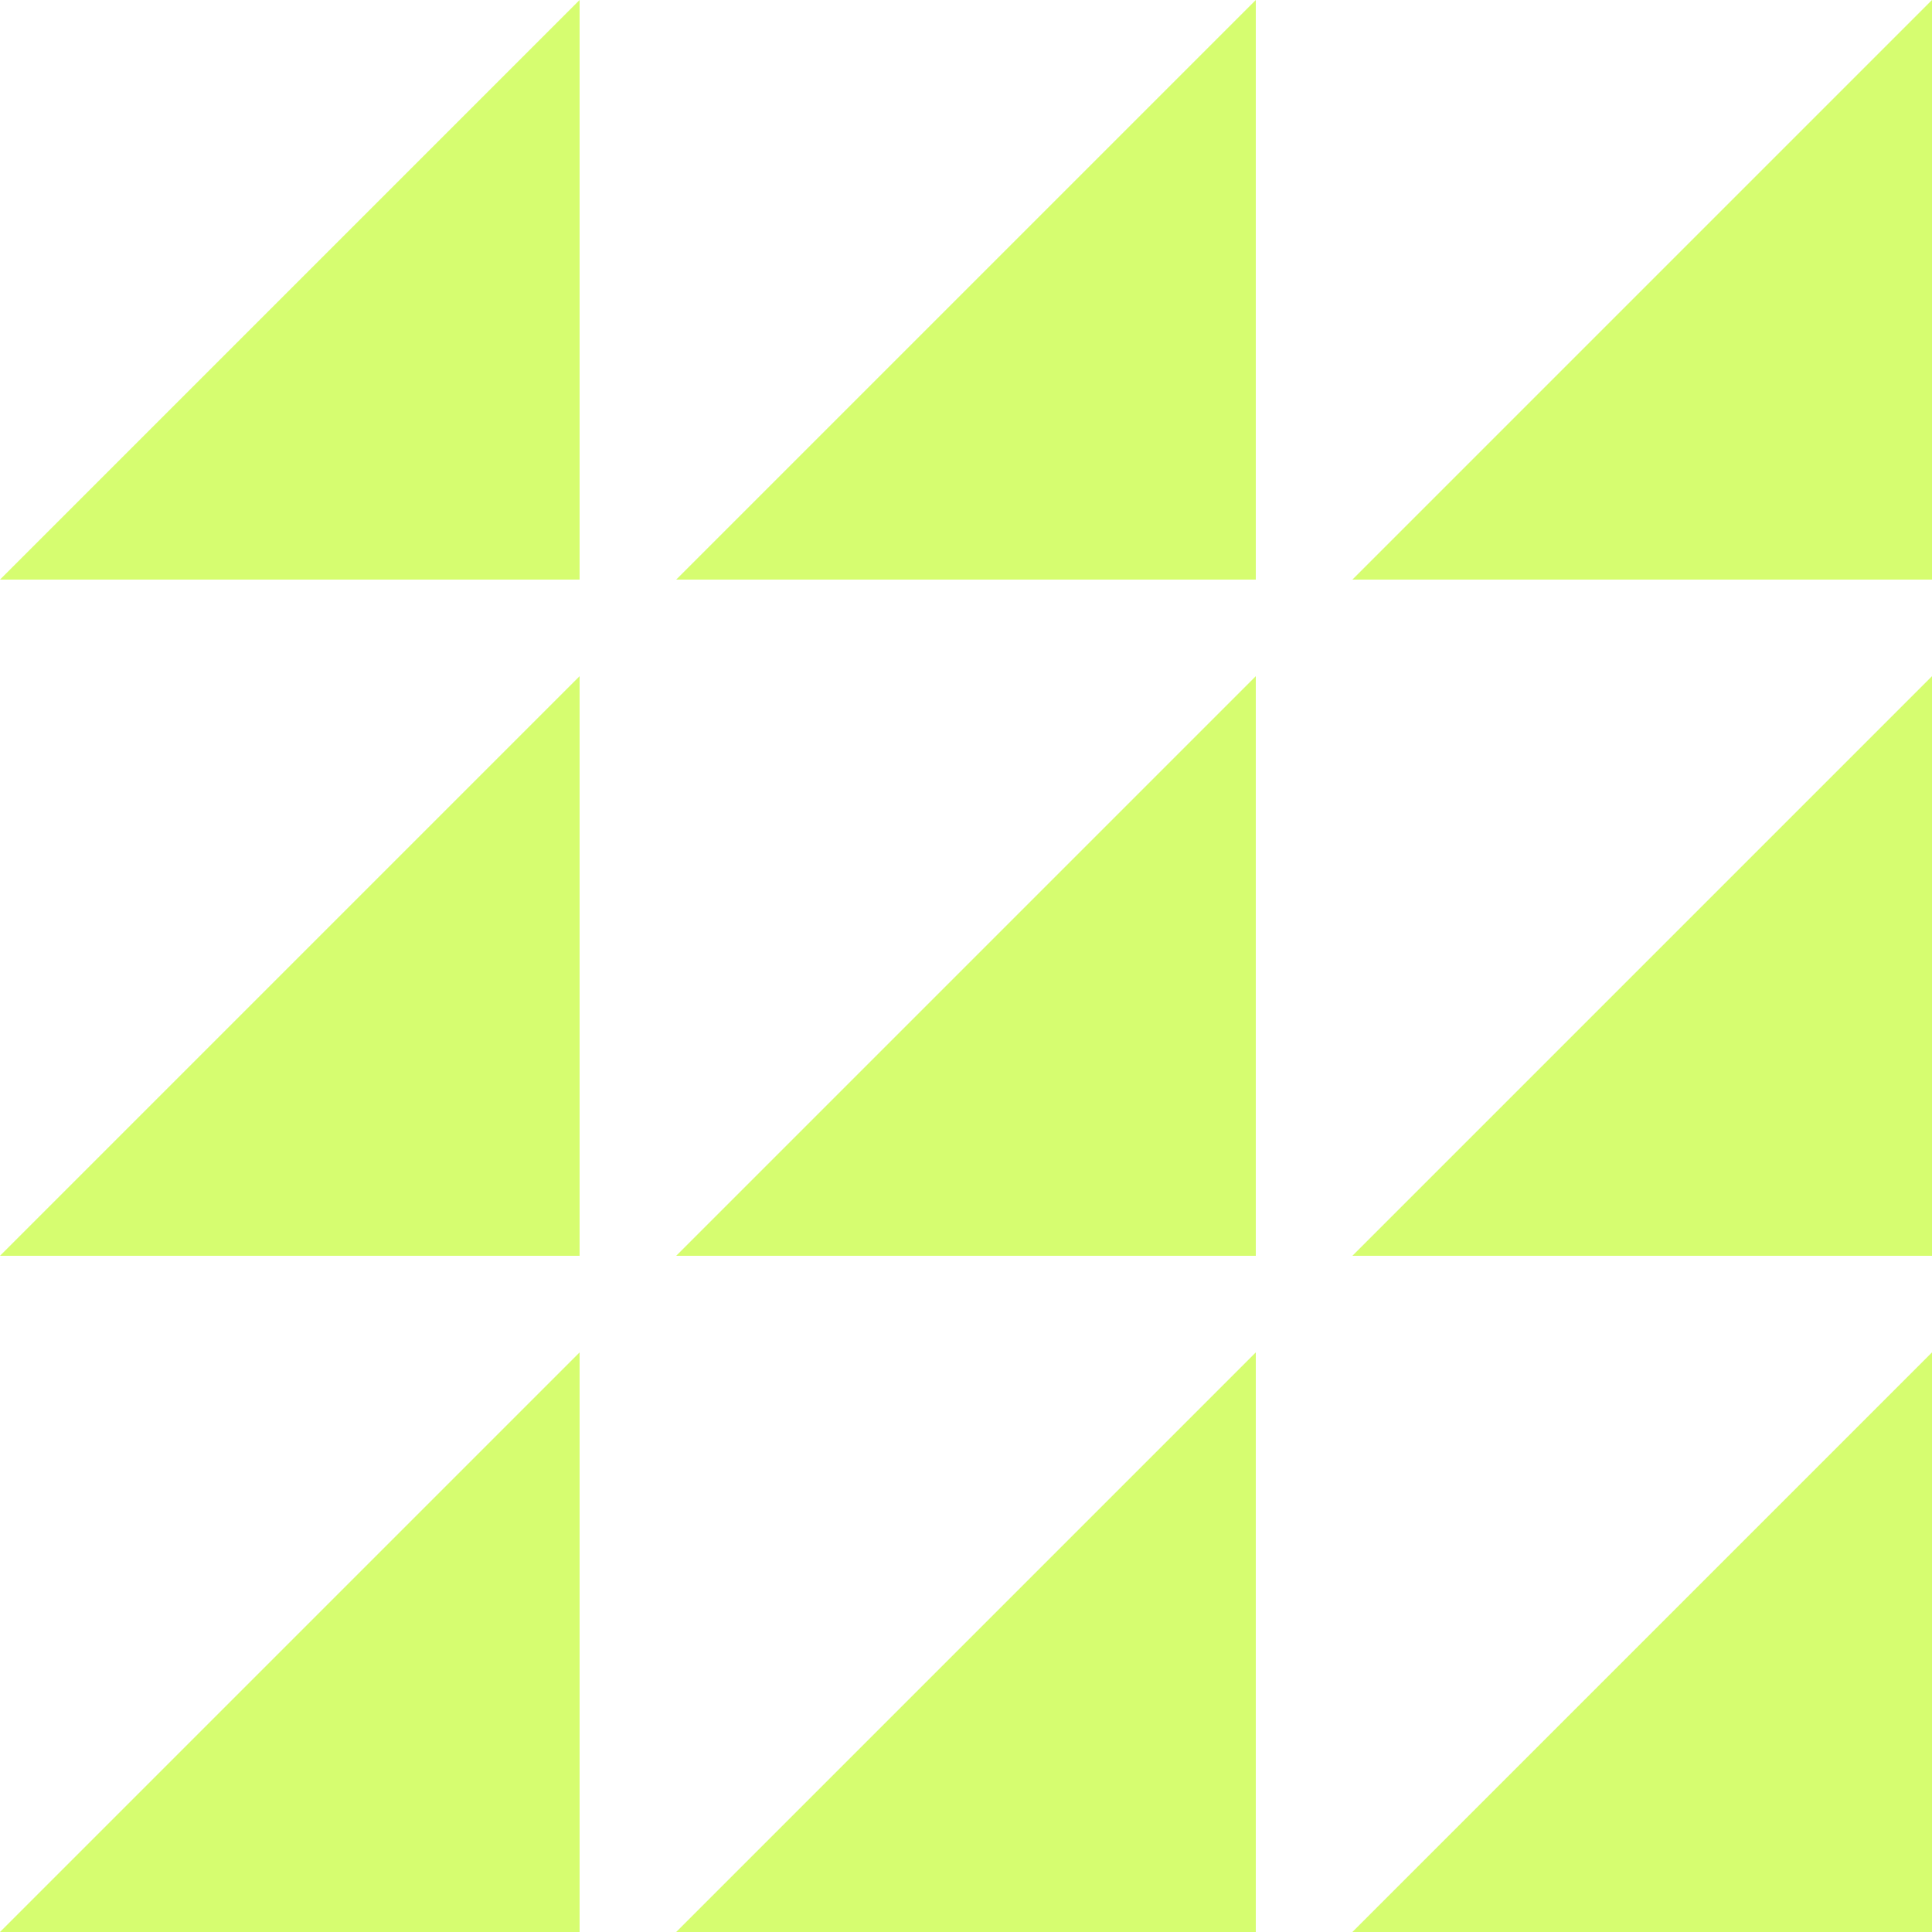
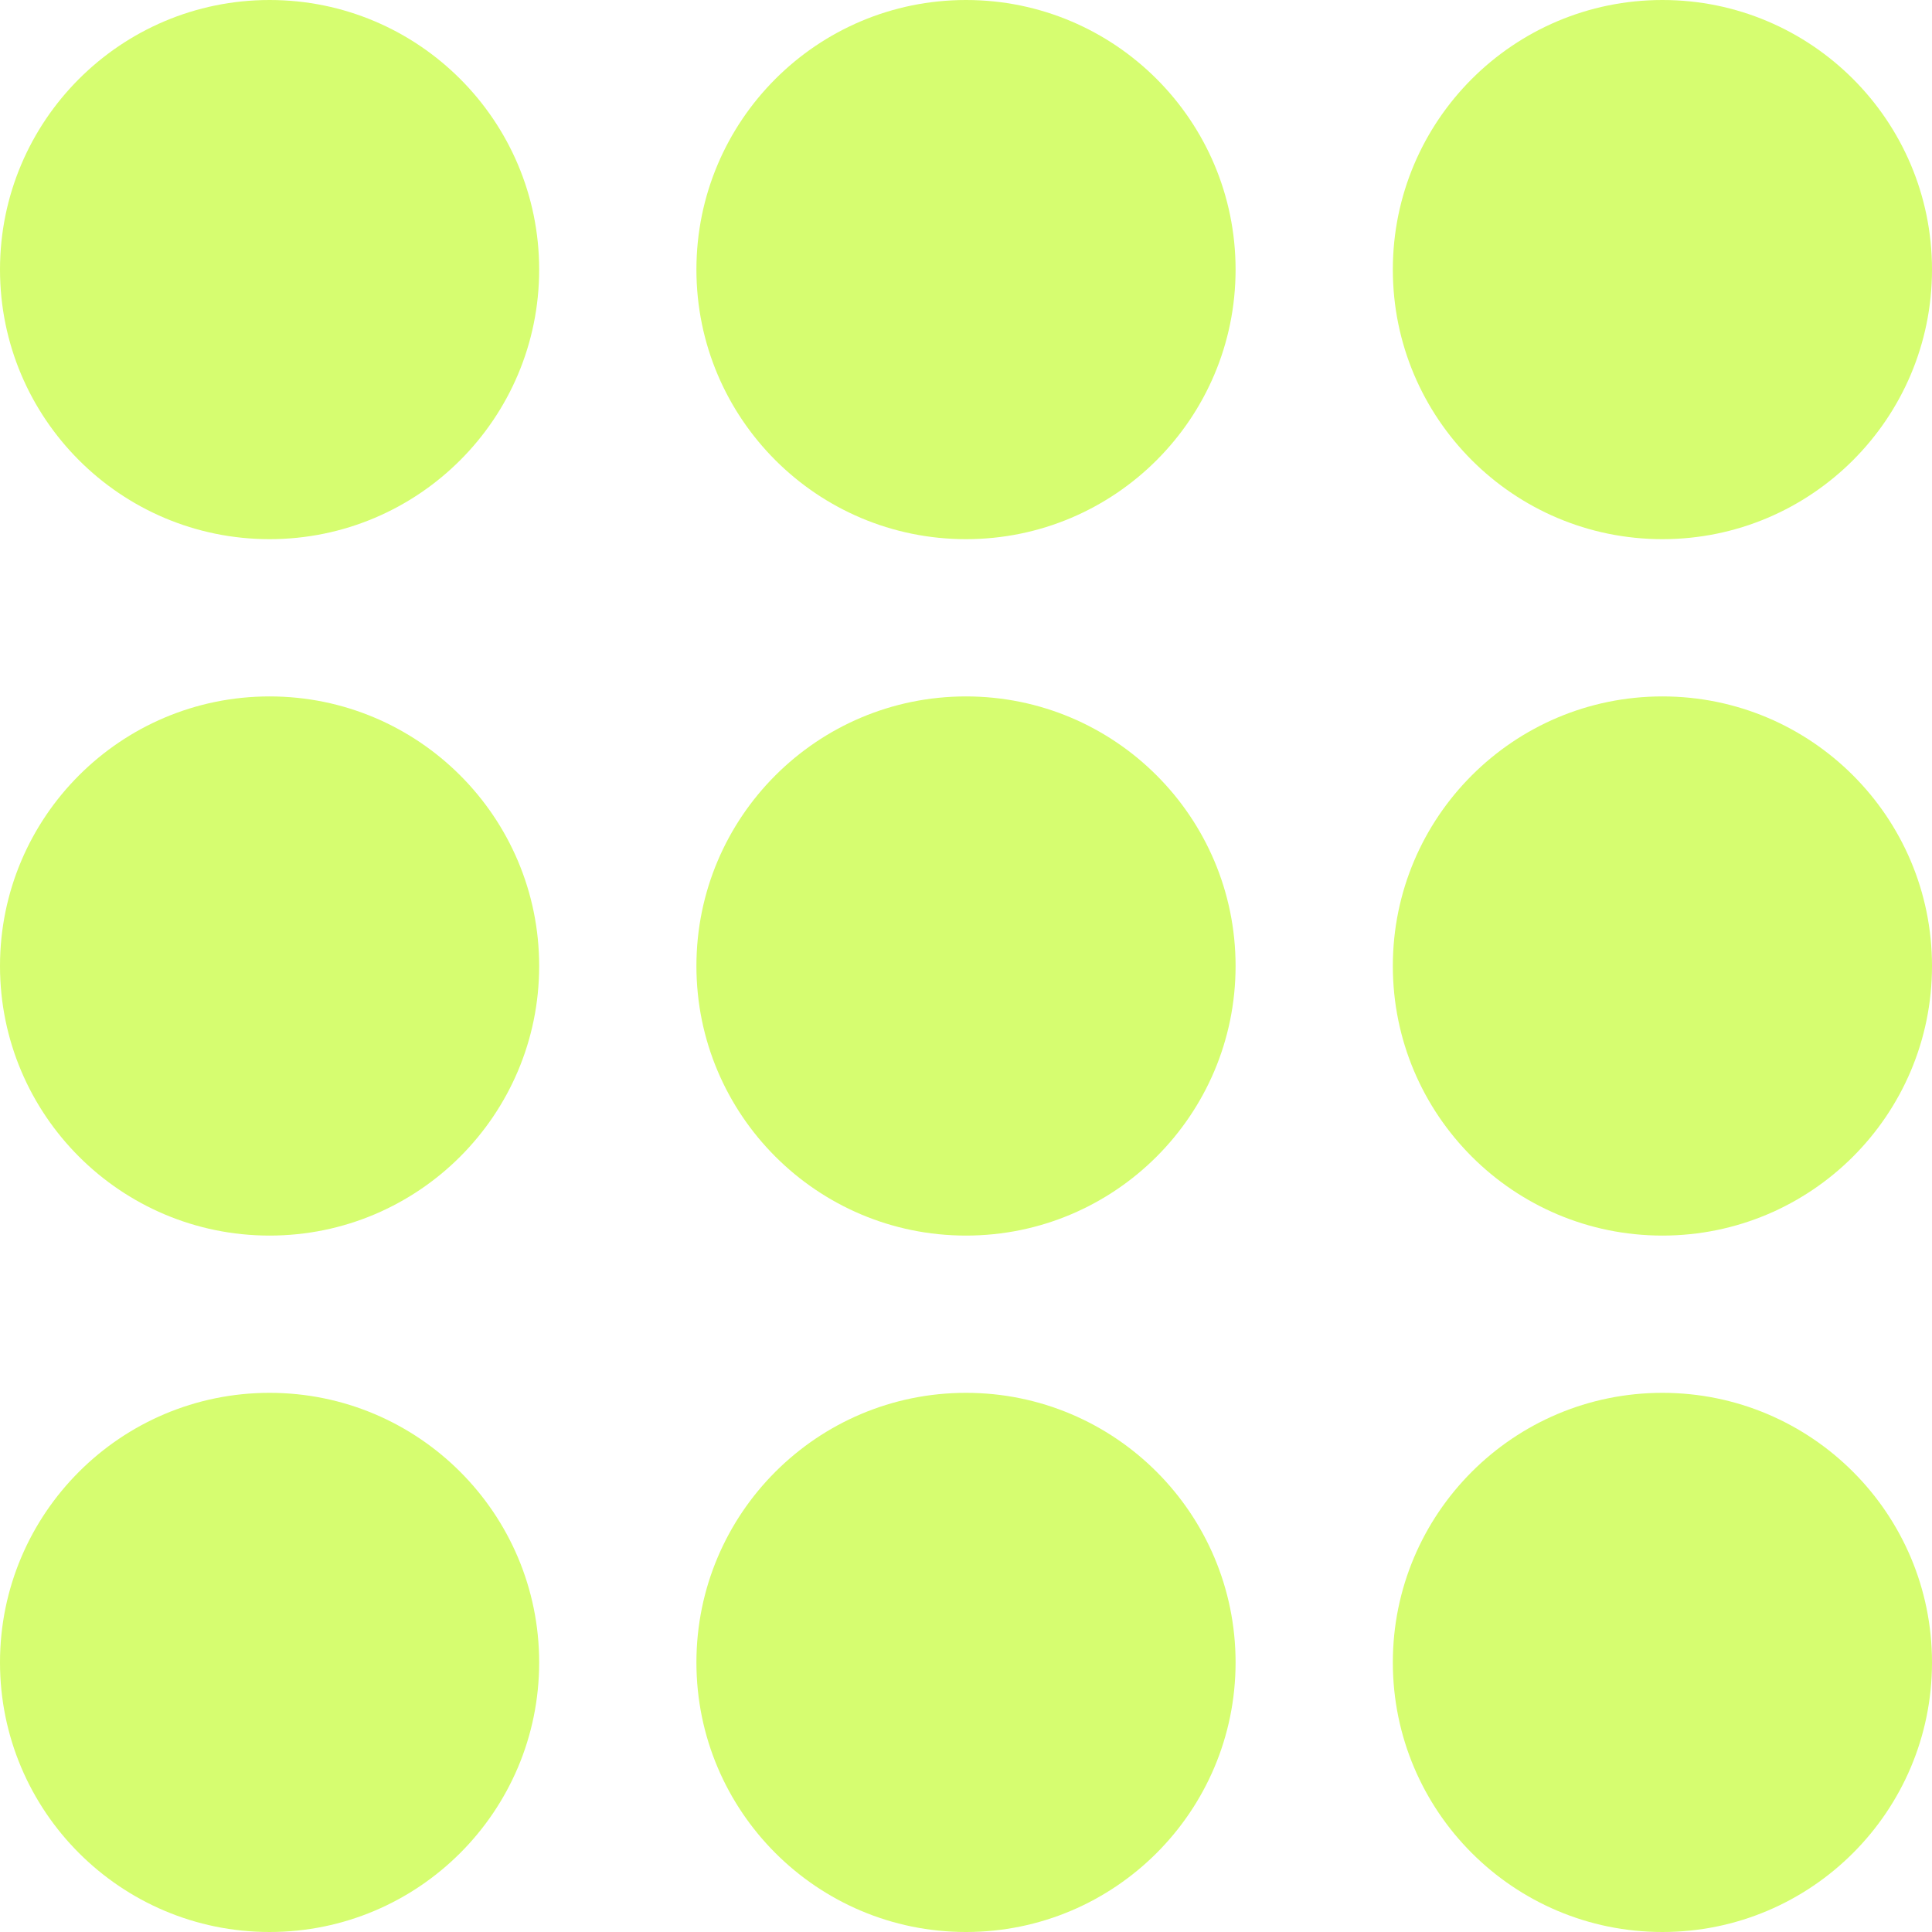
- <svg xmlns="http://www.w3.org/2000/svg" width="200" height="200" viewBox="0 0 200 200" fill="none">
-   <path d="M60 60H0L60 0V60Z" fill="#D6FD70" />
-   <path d="M60 130H0L60 70V130Z" fill="#D6FD70" />
-   <path d="M60 200H0L60 140V200Z" fill="#D6FD70" />
-   <path d="M130 60H70L130 0V60Z" fill="#D6FD70" />
-   <path d="M130 130H70L130 70V130Z" fill="#D6FD70" />
-   <path d="M130 200H70L130 140V200Z" fill="#D6FD70" />
-   <path d="M200 60H140L200 0V60Z" fill="#D6FD70" />
-   <path d="M200 130H140L200 70V130Z" fill="#D6FD70" />
-   <path d="M200 200H140L200 140V200Z" fill="#D6FD70" />
+ <svg xmlns="http://www.w3.org/2000/svg" width="86" height="86" viewBox="0 0 86 86" fill="none">
+   <path d="M24 12C24 18.627 18.627 24 12 24C5.373 24 0 18.627 0 12C0 5.373 5.373 0 12 0C18.627 0 24 5.373 24 12Z" fill="#D6FD70" />
+   <path d="M24 43C24 49.627 18.627 55 12 55C5.373 55 0 49.627 0 43C0 36.373 5.373 31 12 31C18.627 31 24 36.373 24 43Z" fill="#D6FD70" />
+   <path d="M55 12C55 18.627 49.627 24 43 24C36.373 24 31 18.627 31 12C31 5.373 36.373 0 43 0C49.627 0 55 5.373 55 12Z" fill="#D6FD70" />
+   <path d="M55 43C55 49.627 49.627 55 43 55C36.373 55 31 49.627 31 43C31 36.373 36.373 31 43 31C49.627 31 55 36.373 55 43Z" fill="#D6FD70" />
+   <path d="M86 12C86 18.627 80.627 24 74 24C67.373 24 62 18.627 62 12C62 5.373 67.373 0 74 0C80.627 0 86 5.373 86 12Z" fill="#D6FD70" />
+   <path d="M86 43C86 49.627 80.627 55 74 55C67.373 55 62 49.627 62 43C62 36.373 67.373 31 74 31C80.627 31 86 36.373 86 43Z" fill="#D6FD70" />
+   <path d="M24 74C24 80.627 18.627 86 12 86C5.373 86 0 80.627 0 74C0 67.373 5.373 62 12 62C18.627 62 24 67.373 24 74Z" fill="#D6FD70" />
+   <path d="M55 74C55 80.627 49.627 86 43 86C36.373 86 31 80.627 31 74C31 67.373 36.373 62 43 62C49.627 62 55 67.373 55 74Z" fill="#D6FD70" />
+   <path d="M86 74C86 80.627 80.627 86 74 86C67.373 86 62 80.627 62 74C62 67.373 67.373 62 74 62C80.627 62 86 67.373 86 74Z" fill="#D6FD70" />
</svg>
